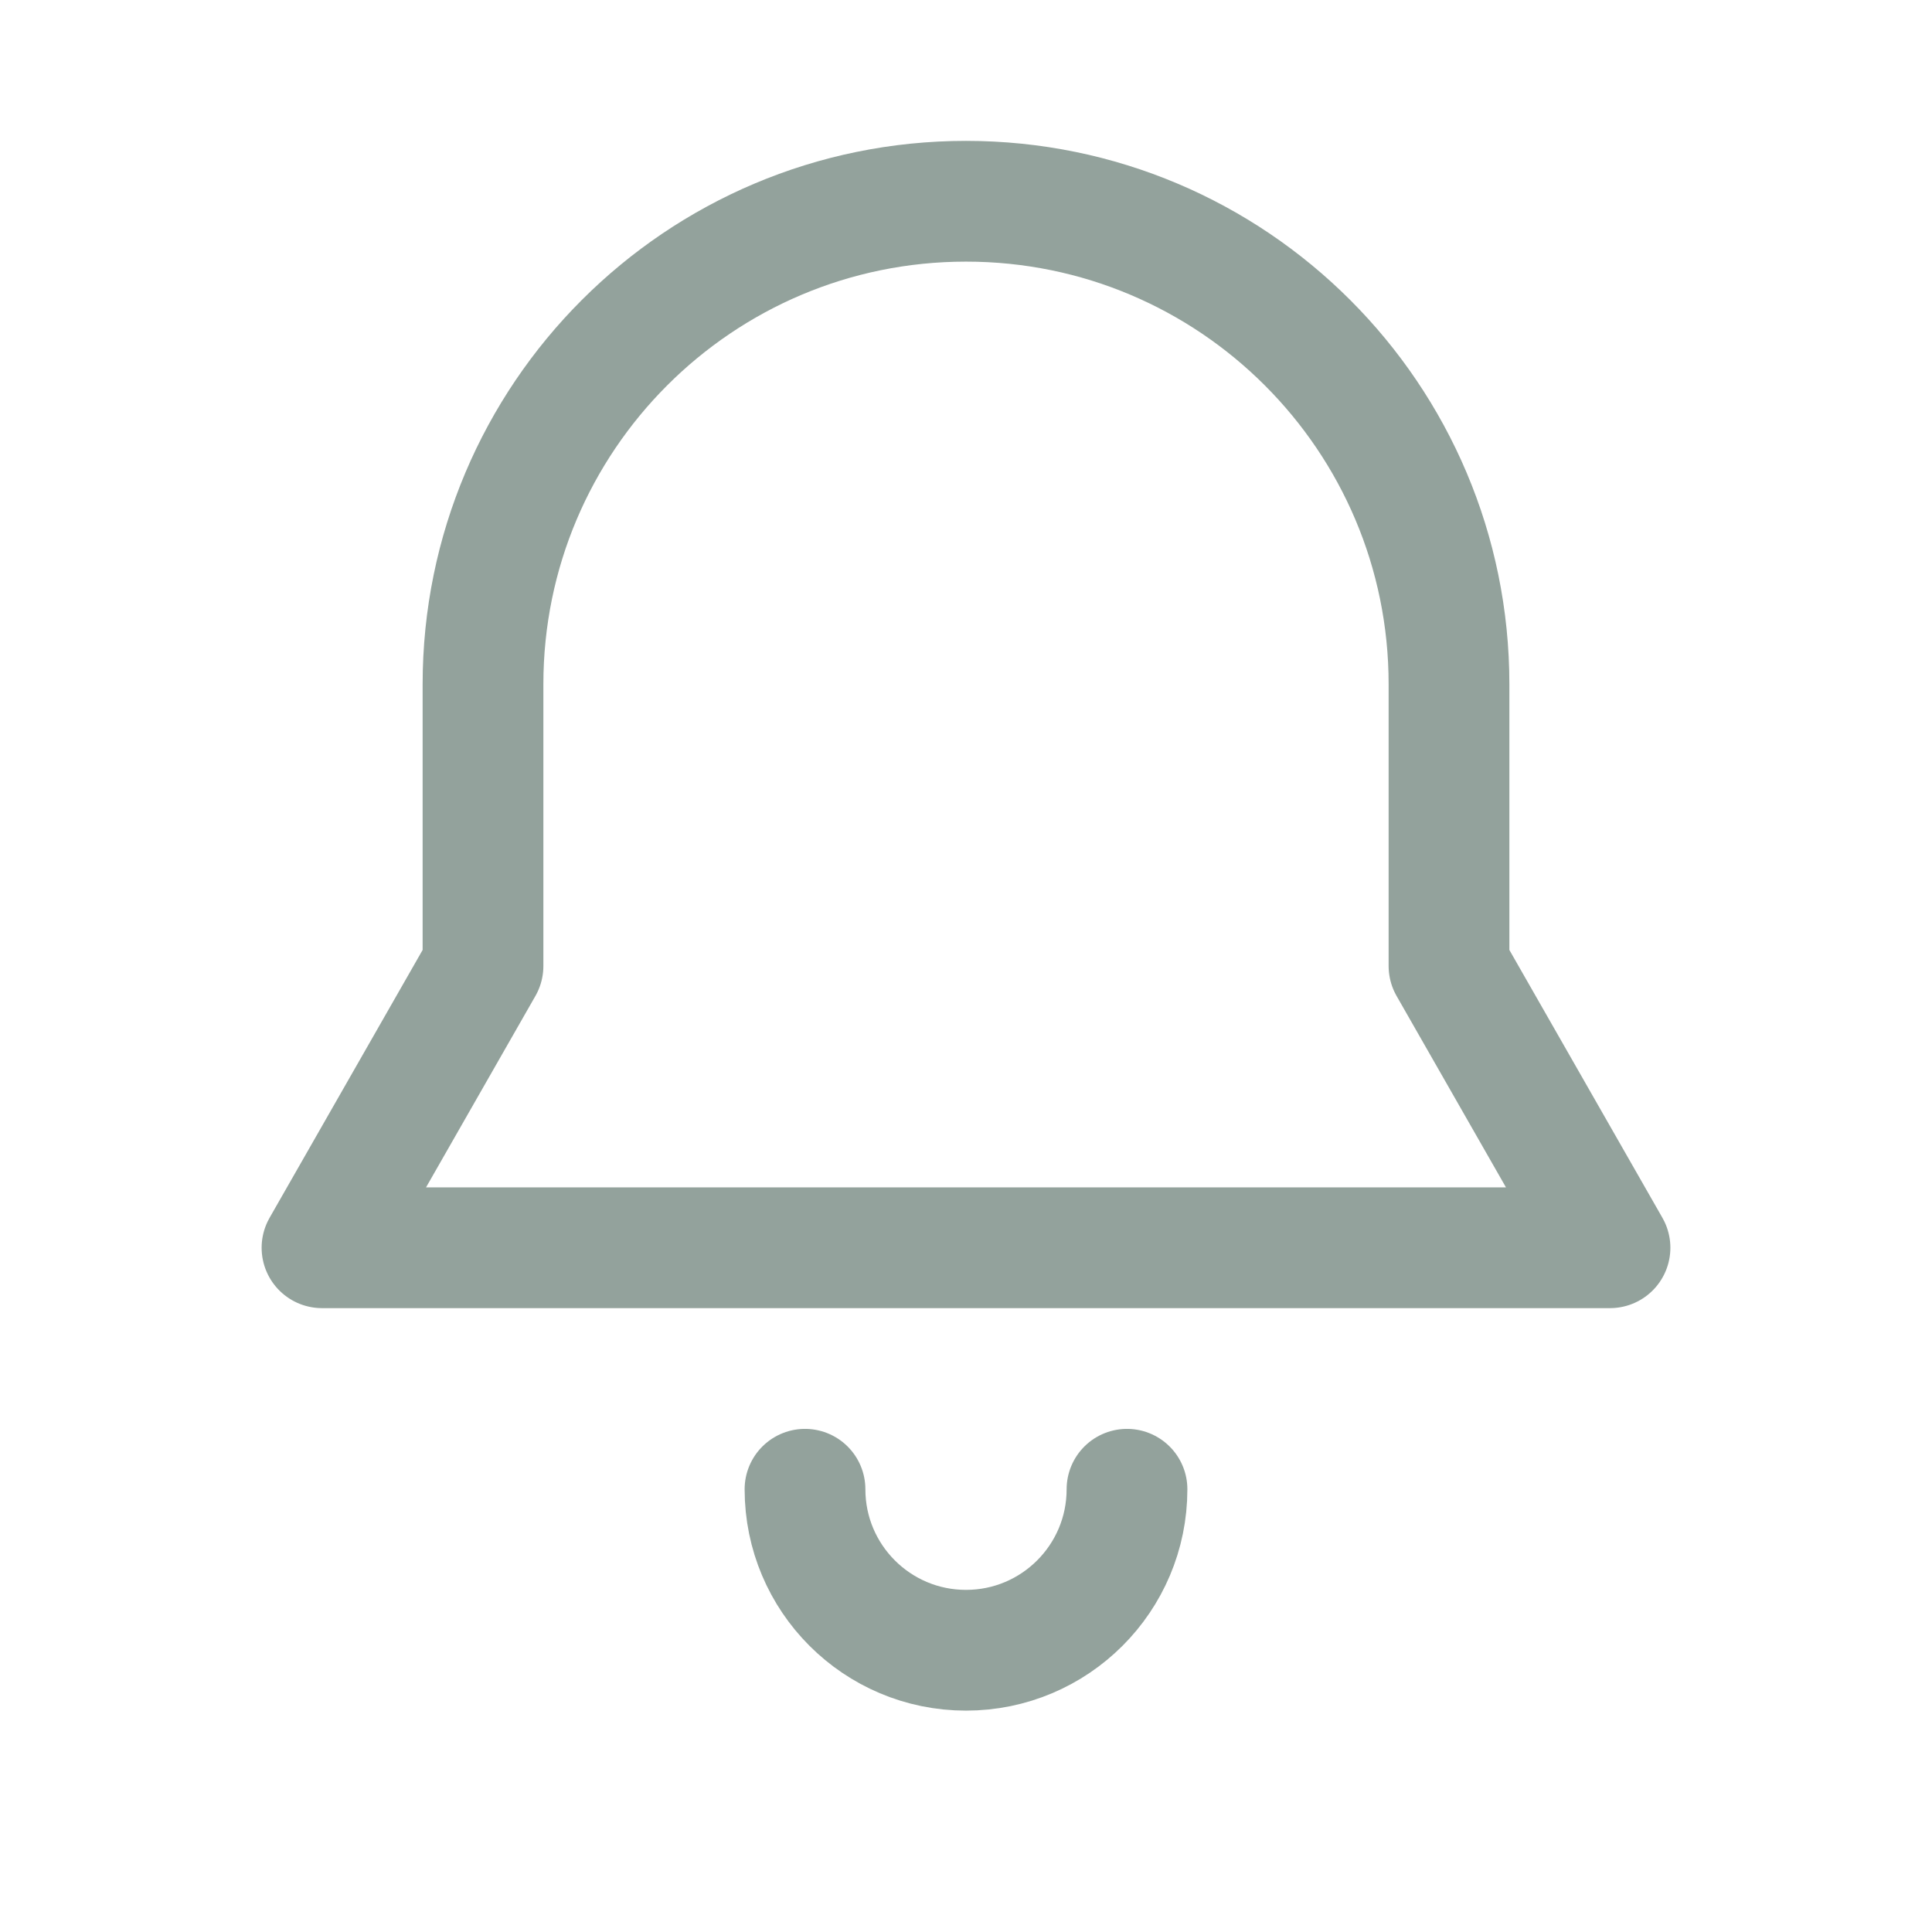
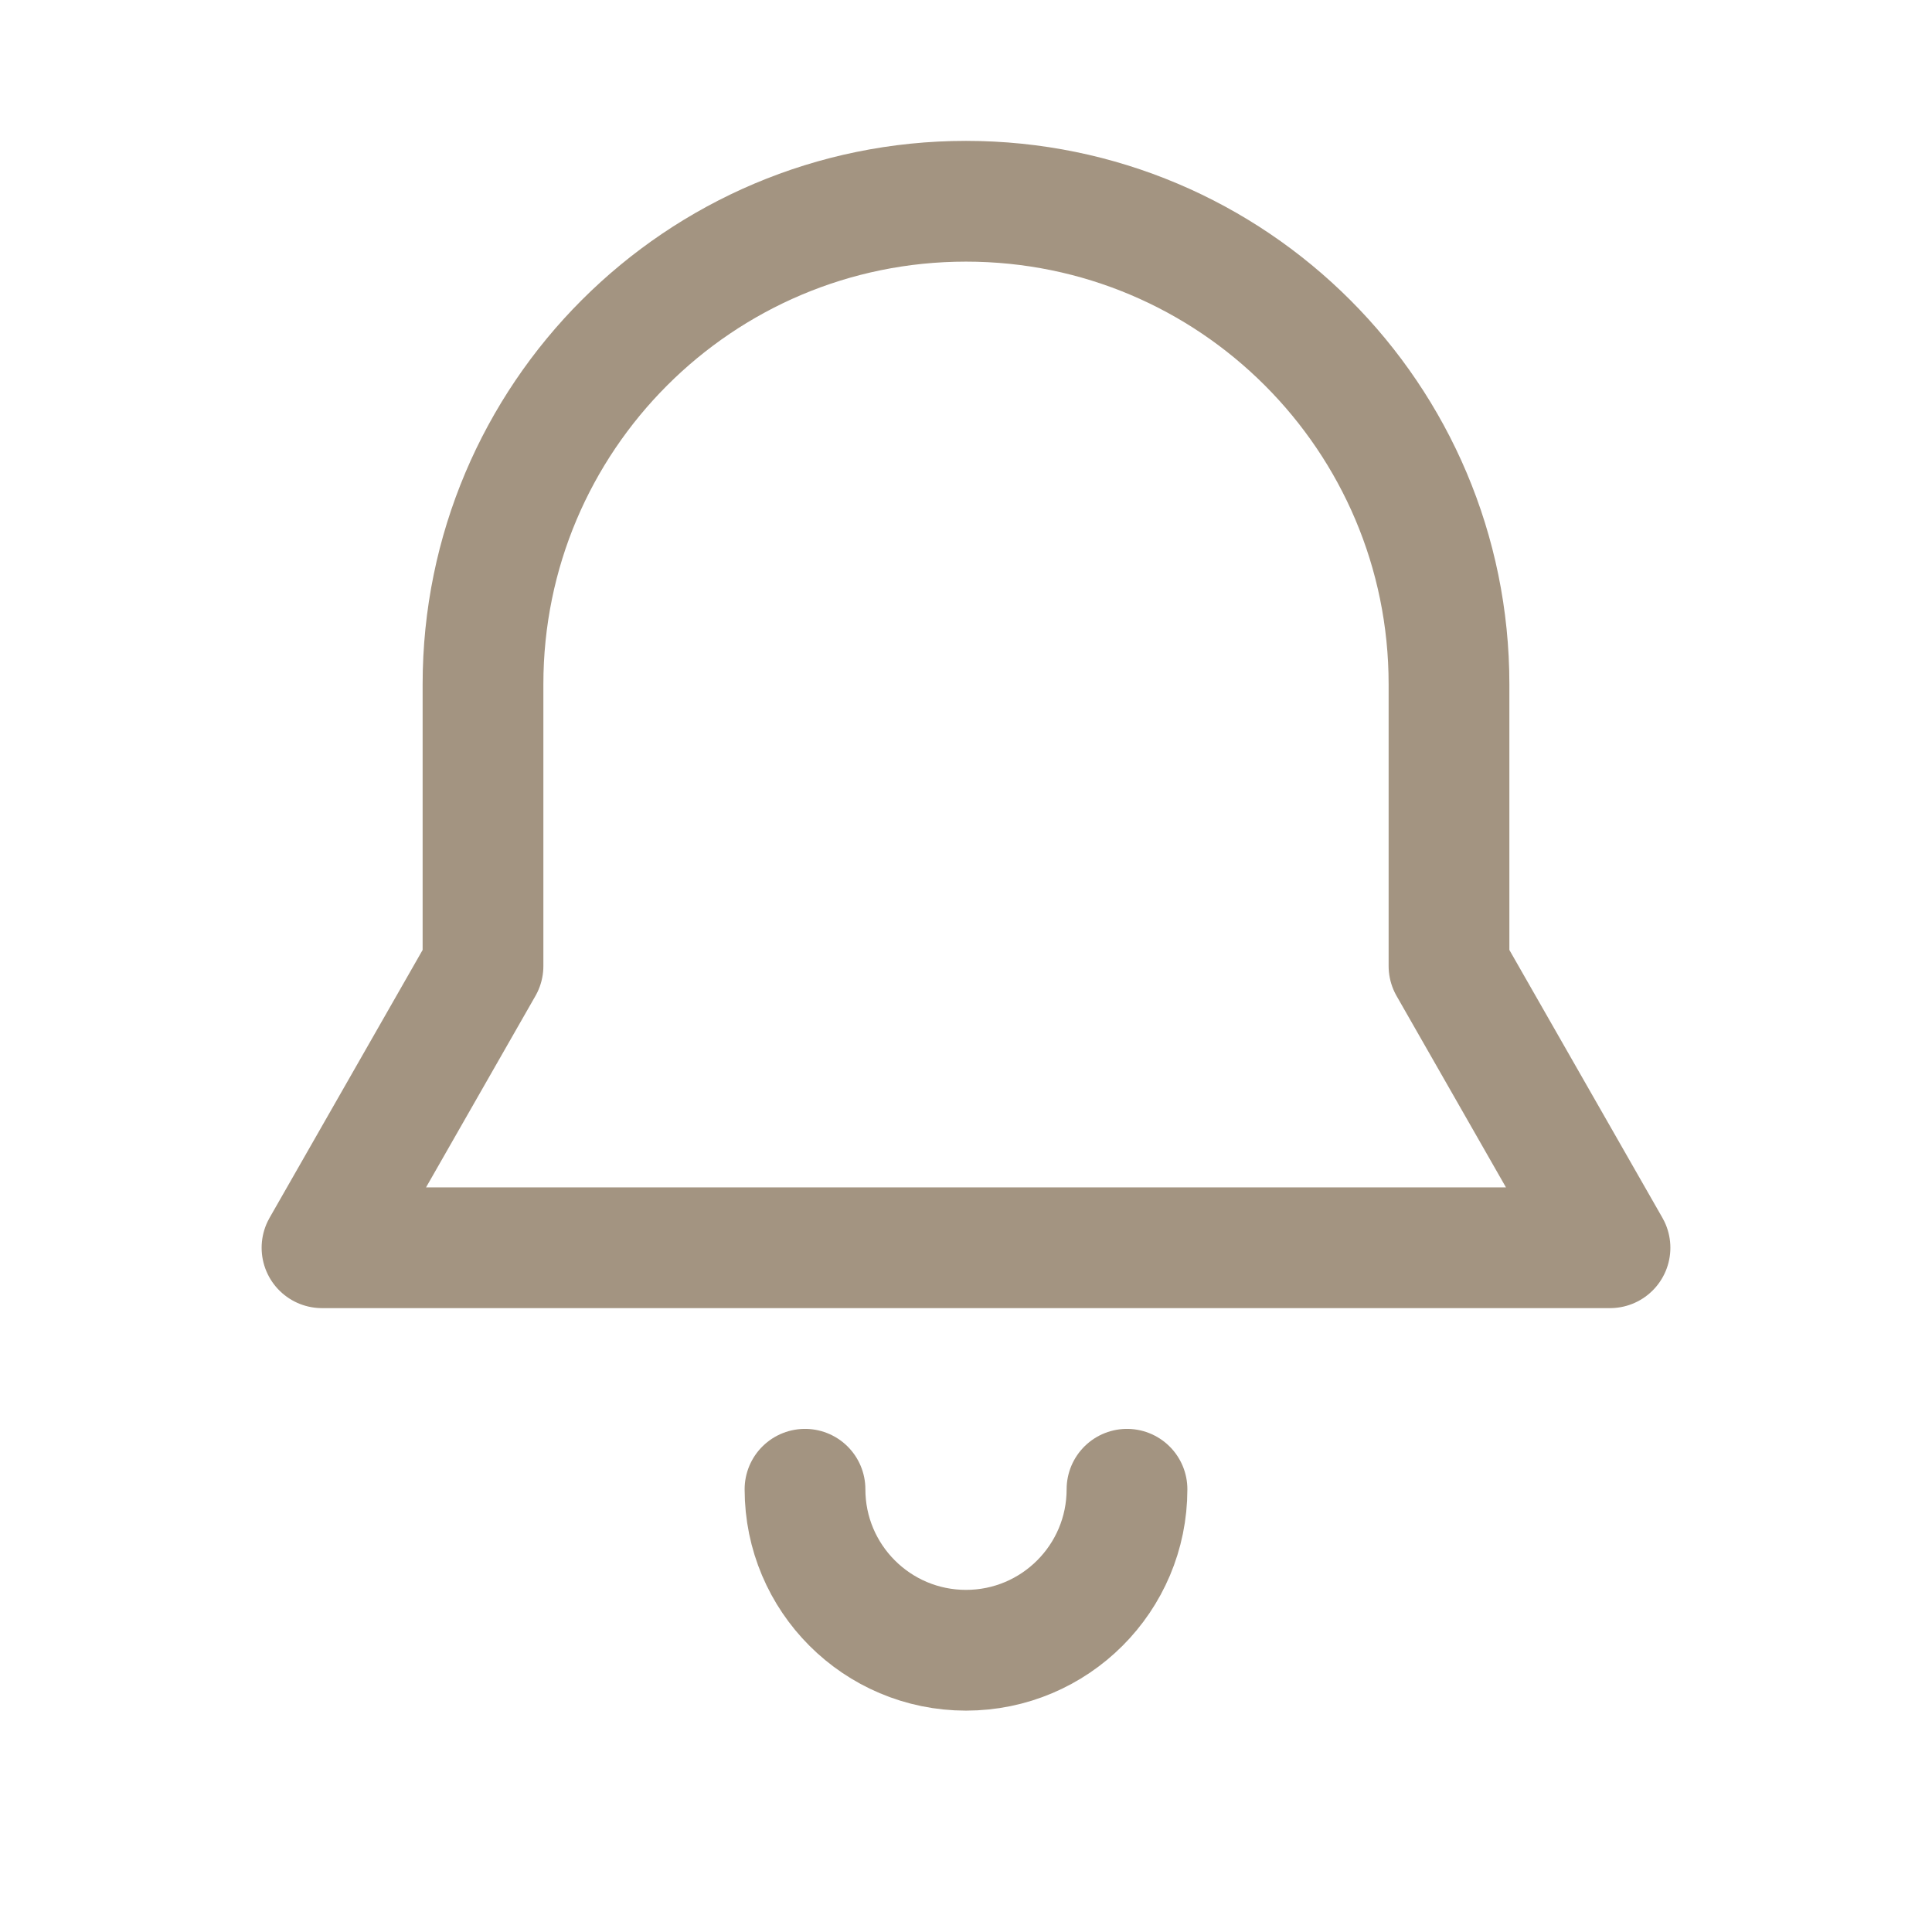
<svg xmlns="http://www.w3.org/2000/svg" viewBox="0 0 48 48">
-   <path d="M24 5a12 12 0 0 1 12 12v7l4 7H8l4-7v-7A12 12 0 0 1 24 5Z" fill="none" stroke="#93a29c" stroke-width="3" stroke-linejoin="round" />
-   <path d="M20 37a4 4 0 0 0 8 0" fill="none" stroke="#93a29c" stroke-width="3" stroke-linecap="round" />
+   <path d="M24 5a12 12 0 0 1 12 12v7l4 7H8l4-7v-7A12 12 0 0 1 24 5Z" fill="none" stroke="#a39481" stroke-width="3" stroke-linejoin="round" />
+   <path d="M20 37a4 4 0 0 0 8 0" fill="none" stroke="#a39481" stroke-width="3" stroke-linecap="round" />
</svg>
